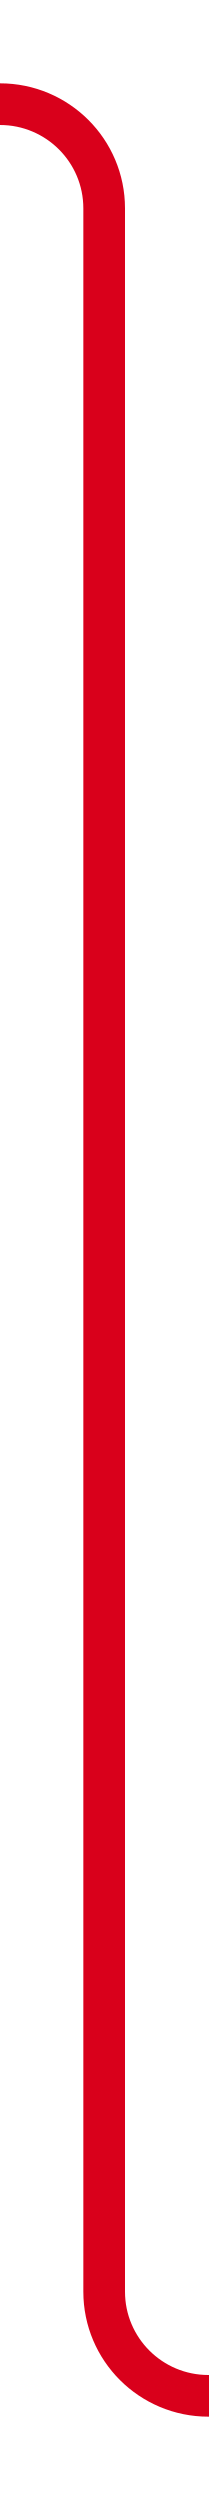
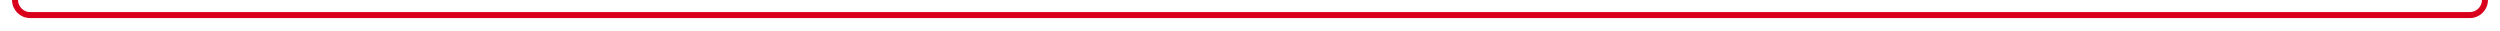
- <svg xmlns="http://www.w3.org/2000/svg" version="1.1" width="10px" height="120px" preserveAspectRatio="xMidYMin meet" viewBox="2456 495  8 120">
-   <path d="M 2168 388  L 2168 495  A 5 5 0 0 0 2173 500 L 2455 500  A 5 5 0 0 1 2460 505 L 2460 605  A 5 5 0 0 0 2465 610 L 2473 610  " stroke-width="2" stroke="#d9001b" fill="none" />
-   <path d="M 2465.681 605.395  A 15.74 15.74 0 0 0 2467.13 608.035 A 6.17 6.17 0 0 0 2468.972 610 A 6.17 6.17 0 0 0 2467.13 611.965 A 15.74 15.74 0 0 0 2465.681 614.605 L 2467.519 615.395  A 13.74 13.74 0 0 1 2468.822 613.033 A 4.17 4.17 0 0 1 2471.763 610.987 A 1 1 0 0 0 2472.6 610 A 1 1 0 0 0 2471.763 609.013 A 4.17 4.17 0 0 1 2468.822 606.967 A 13.74 13.74 0 0 1 2467.519 604.605 L 2465.681 605.395  Z " fill-rule="nonzero" fill="#d9001b" stroke="none" />
+ <svg xmlns="http://www.w3.org/2000/svg" version="1.1" width="830px" height="10px" preserveAspectRatio="xMinYMid meet" viewBox="2266 872  830 8">
+   <path d="M 2232 571  L 2266 571  A 5 5 0 0 1 2271 576 L 2271 871  A 5 5 0 0 0 2276 876 L 3086 876  A 5 5 0 0 0 3091 871 L 3091 559  A 5 5 0 0 1 3096 554 L 3127 554  " stroke-width="2" stroke="#d9001b" fill="none" />
+   <path d="M 3119.681 549.395  A 15.74 15.74 0 0 0 3121.13 552.035 A 6.17 6.17 0 0 0 3122.972 554 A 6.17 6.17 0 0 0 3121.13 555.965 A 15.74 15.74 0 0 0 3119.681 558.605 L 3121.519 559.395  A 13.74 13.74 0 0 1 3122.822 557.033 A 4.17 4.17 0 0 1 3125.763 554.987 A 1 1 0 0 0 3126.6 554 A 1 1 0 0 0 3125.763 553.013 A 4.17 4.17 0 0 1 3122.822 550.967 A 13.74 13.74 0 0 1 3121.519 548.605 L 3119.681 549.395  Z " fill-rule="nonzero" fill="#d9001b" stroke="none" />
</svg>
